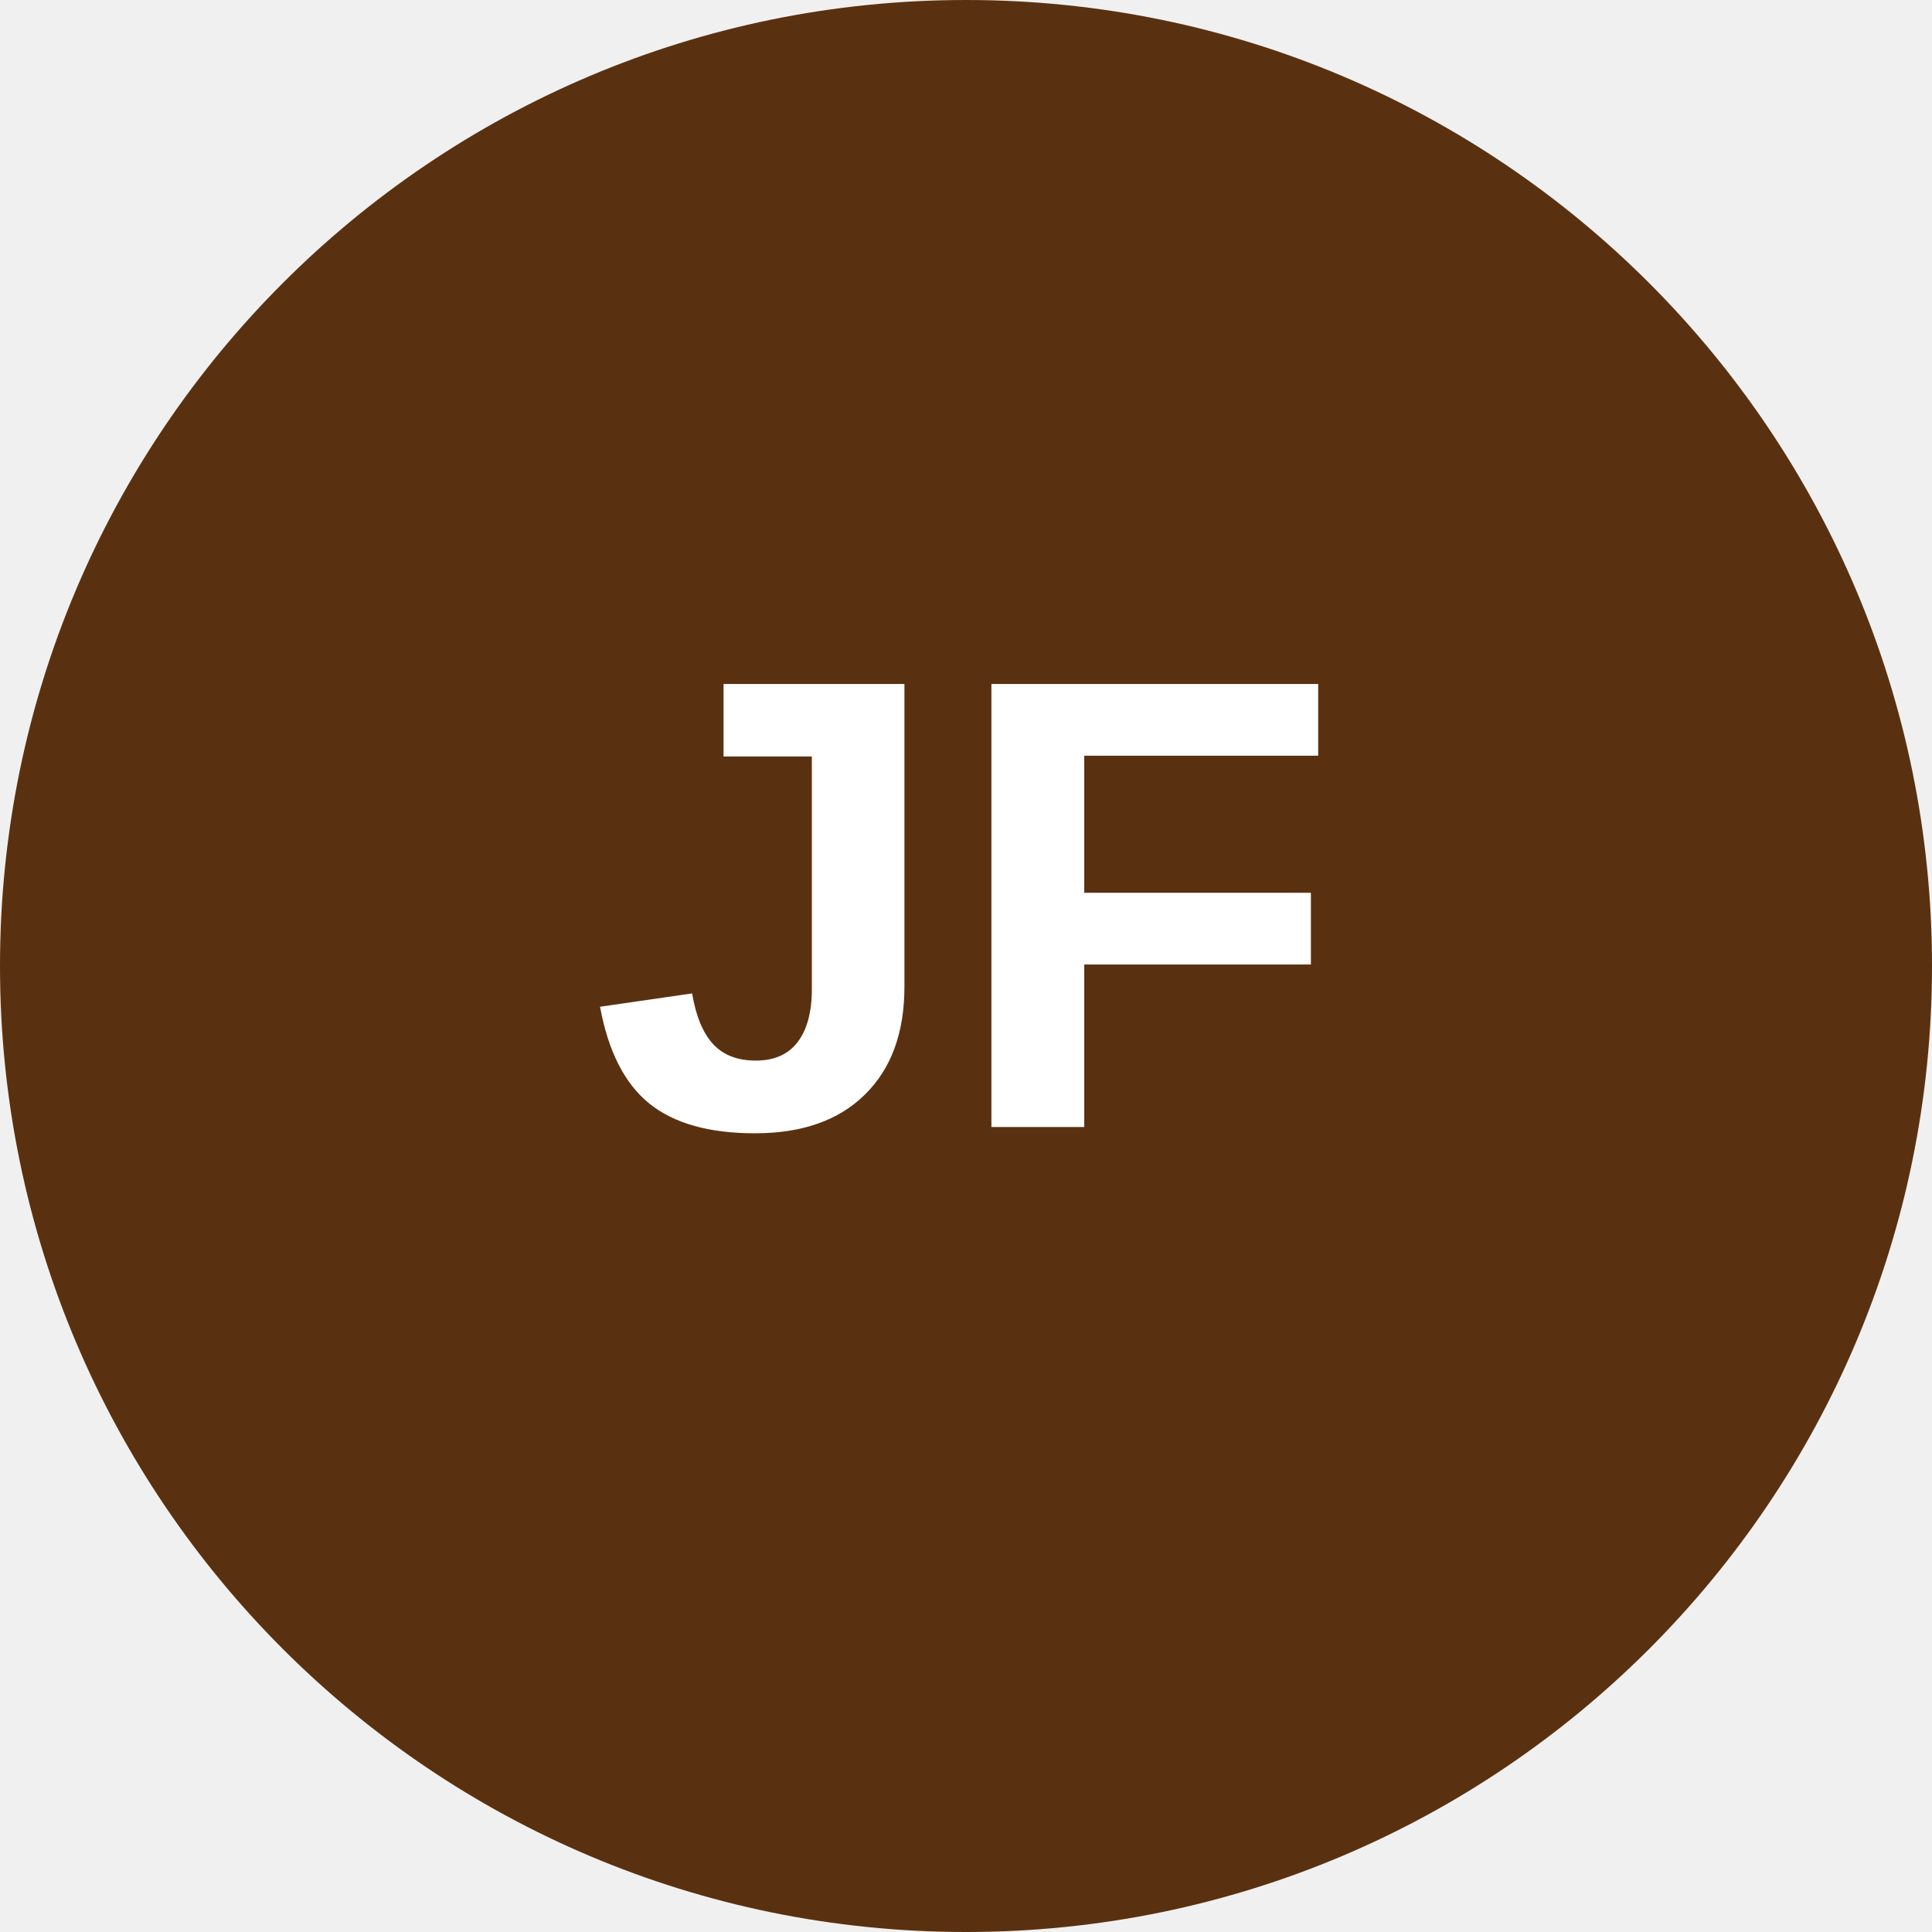
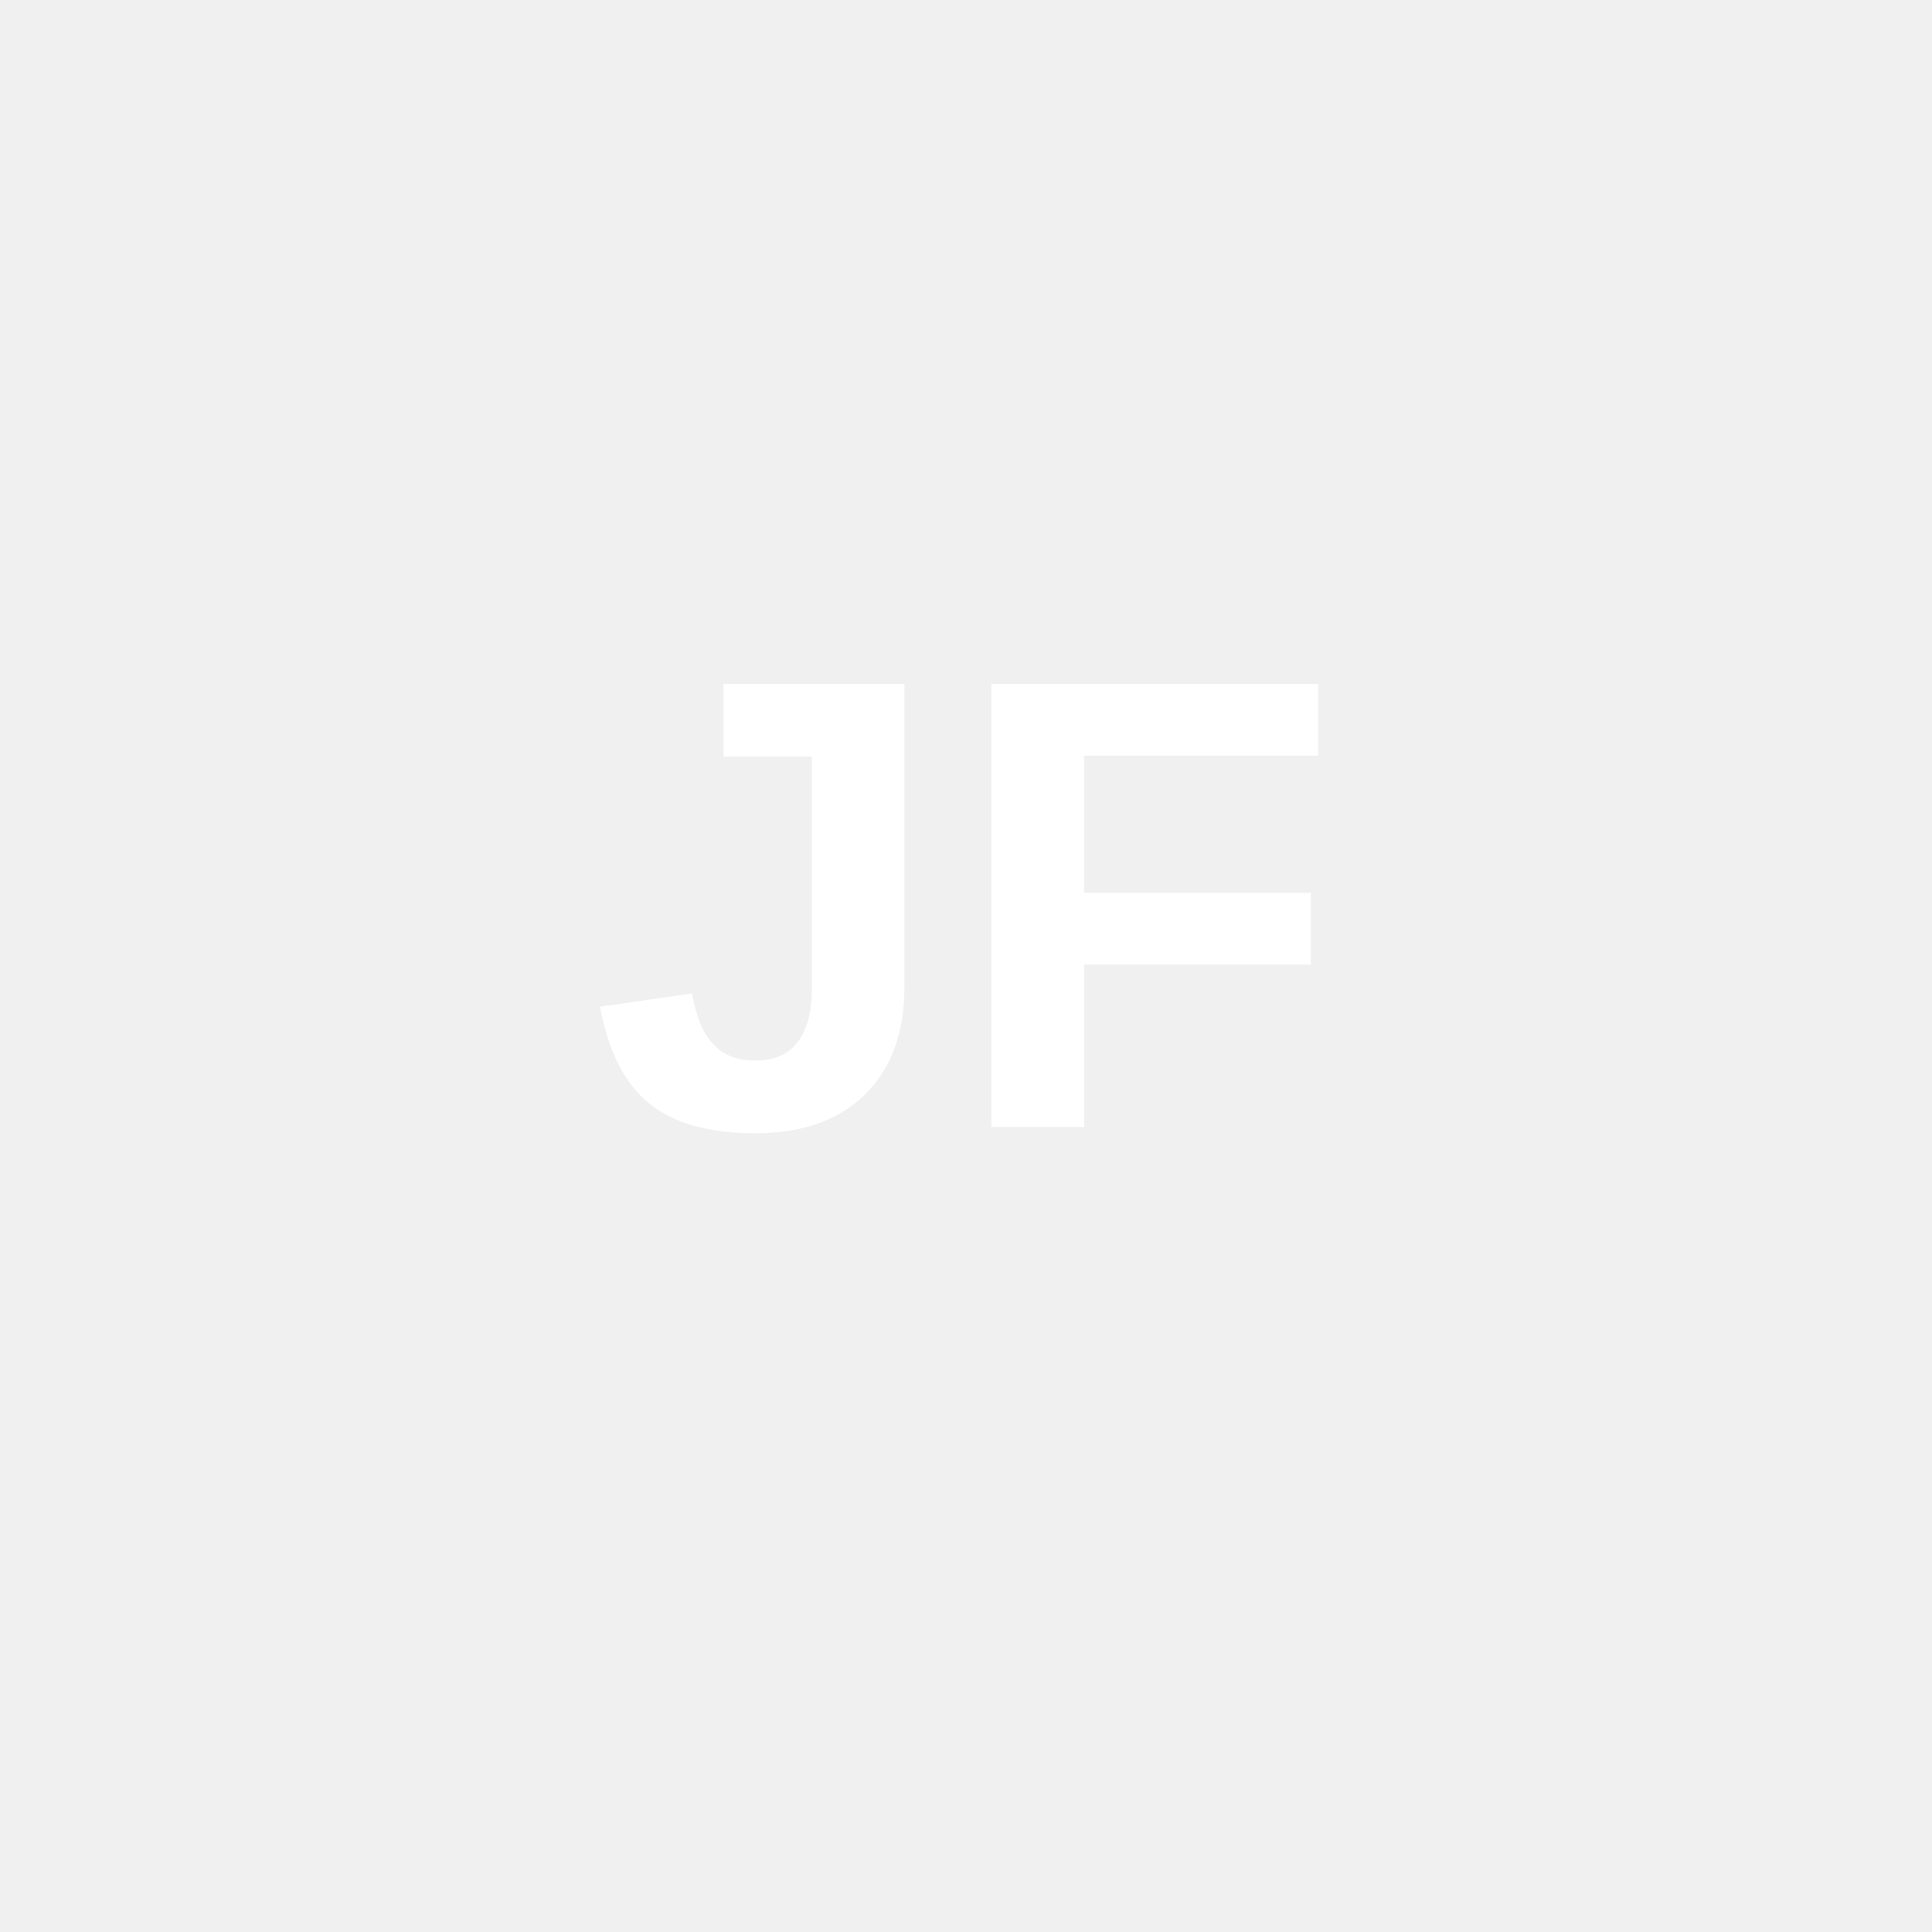
- <svg xmlns="http://www.w3.org/2000/svg" width="120" height="120" viewBox="0 0 120 120" fill="none">
-   <circle cx="60" cy="60" r="60" fill="#5a3110" />
+ <svg width="120" height="120" viewBox="0 0 120 120" style="background-color: #5a3110; border-radius: 50%;">
  <text x="60" y="70" font-family="Arial, sans-serif" font-size="40" font-weight="bold" text-anchor="middle" fill="white">JF</text>
</svg>
